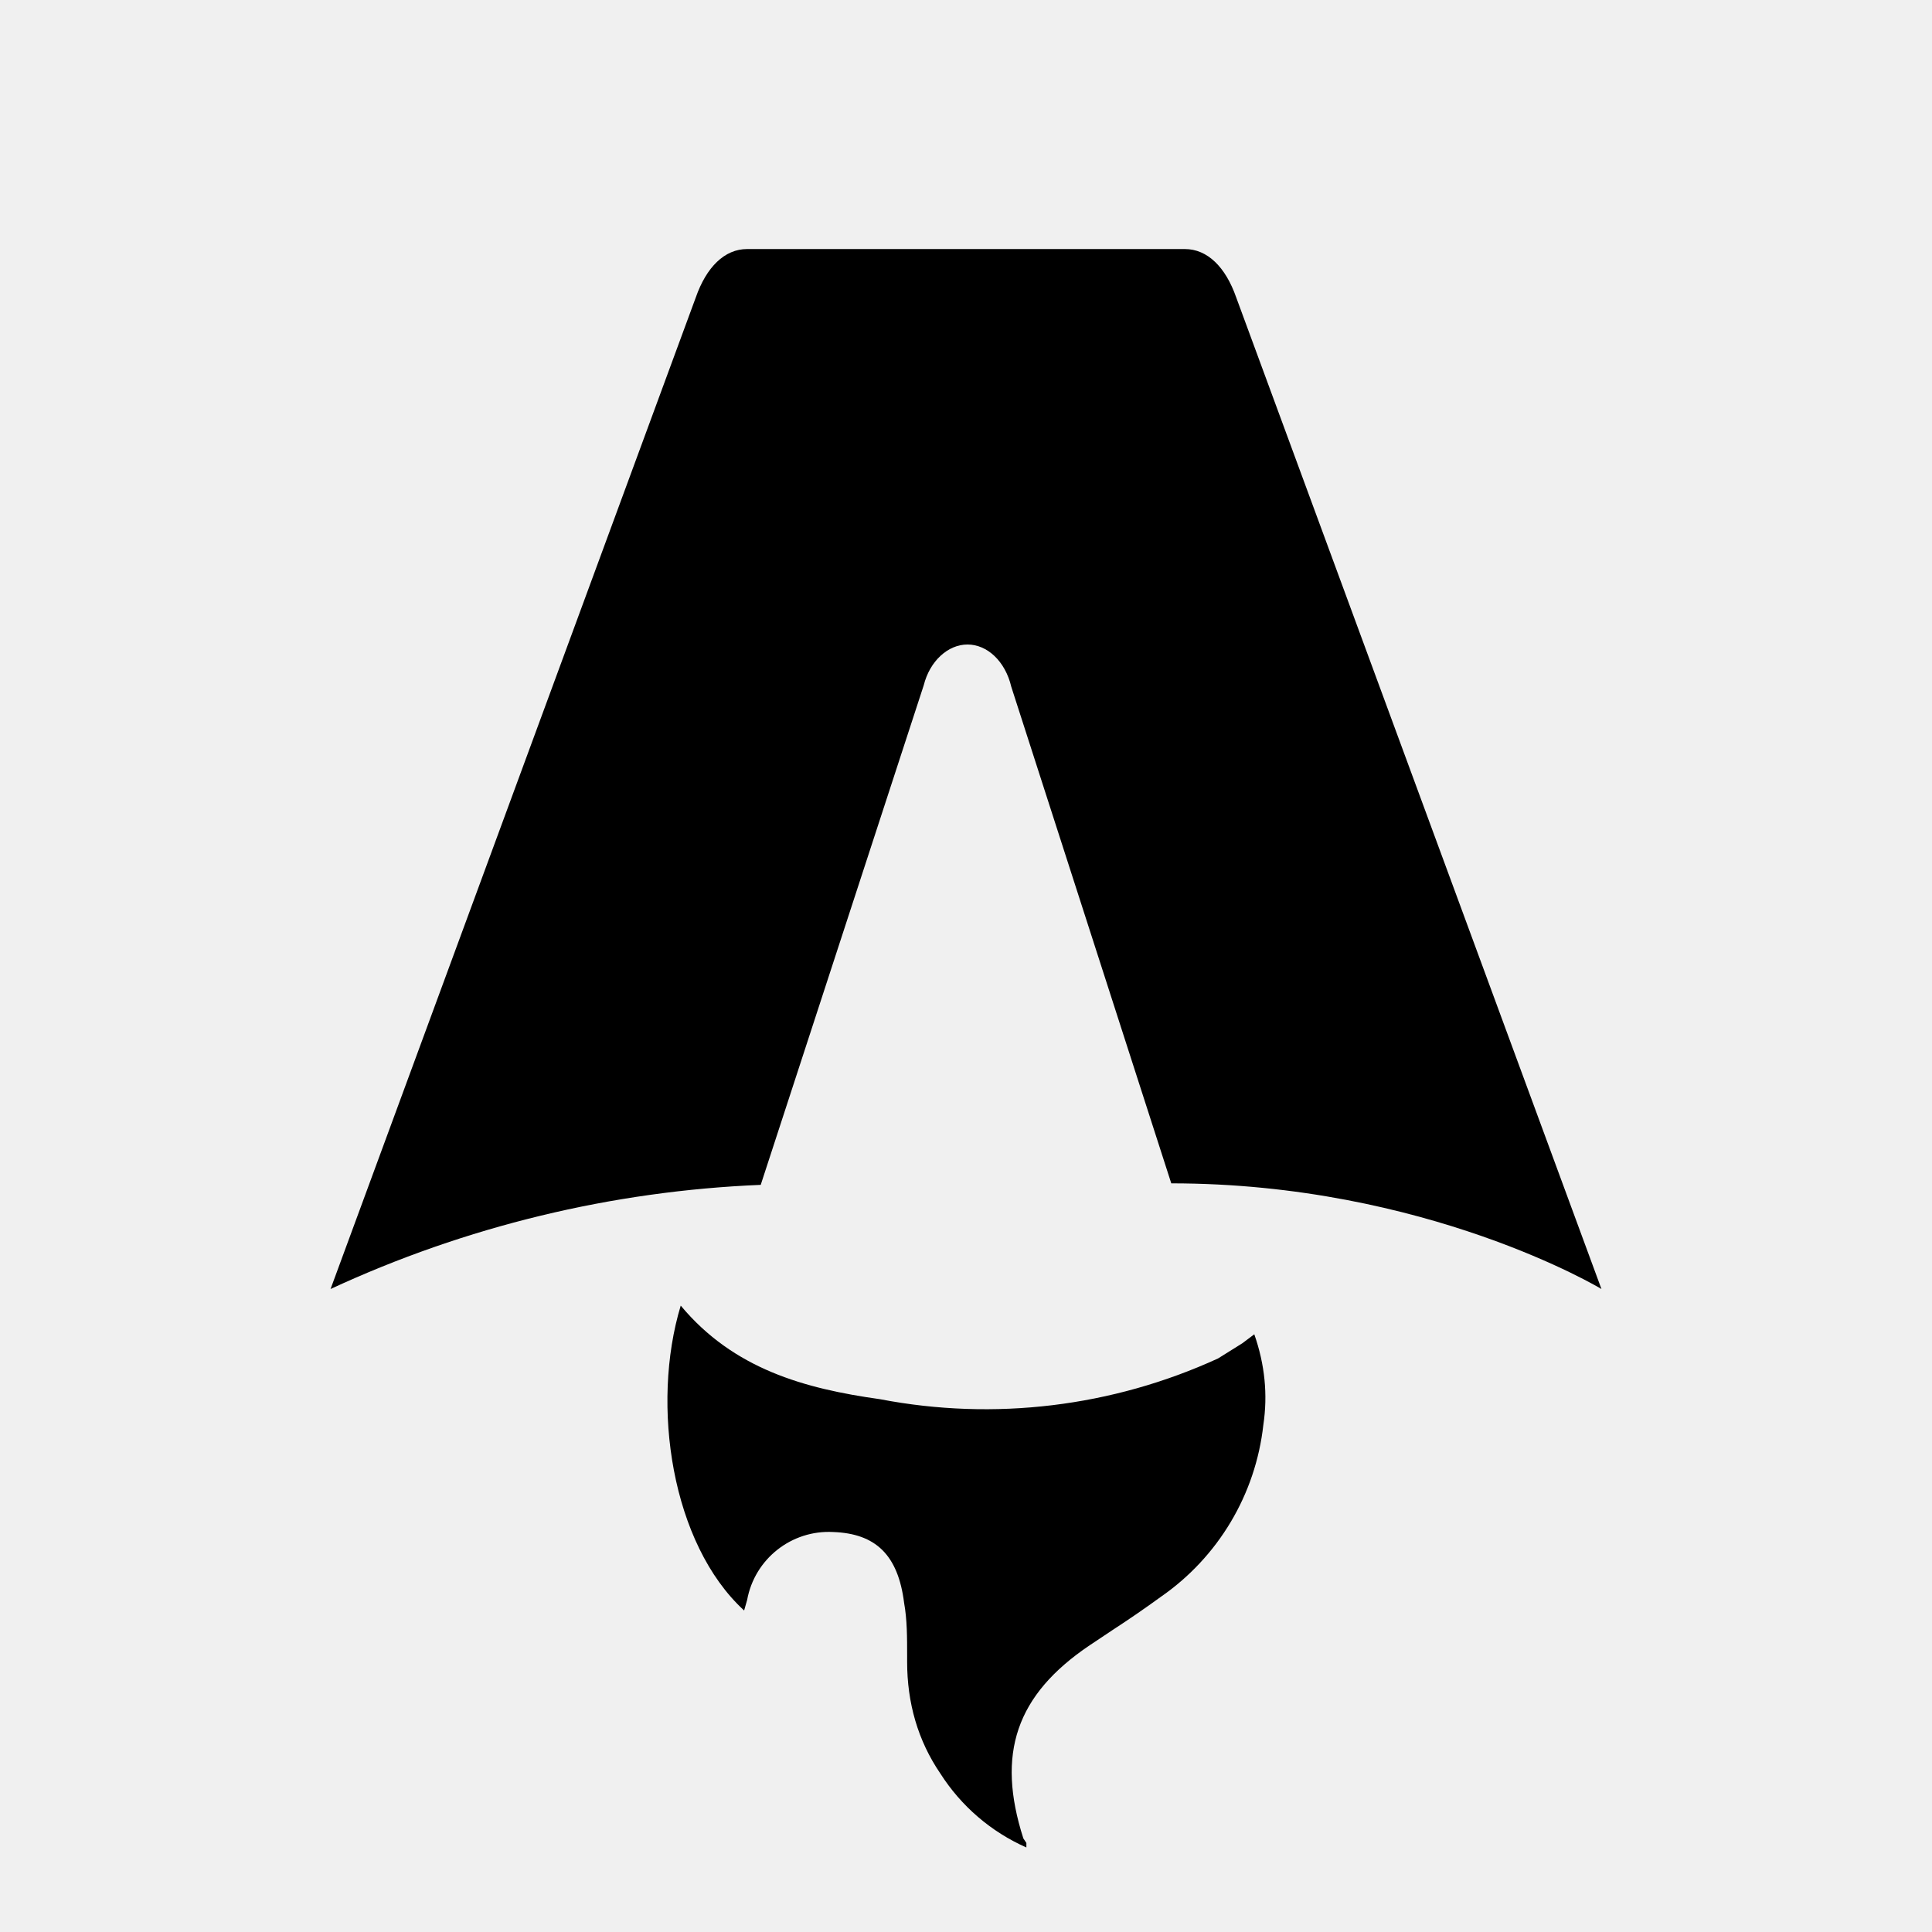
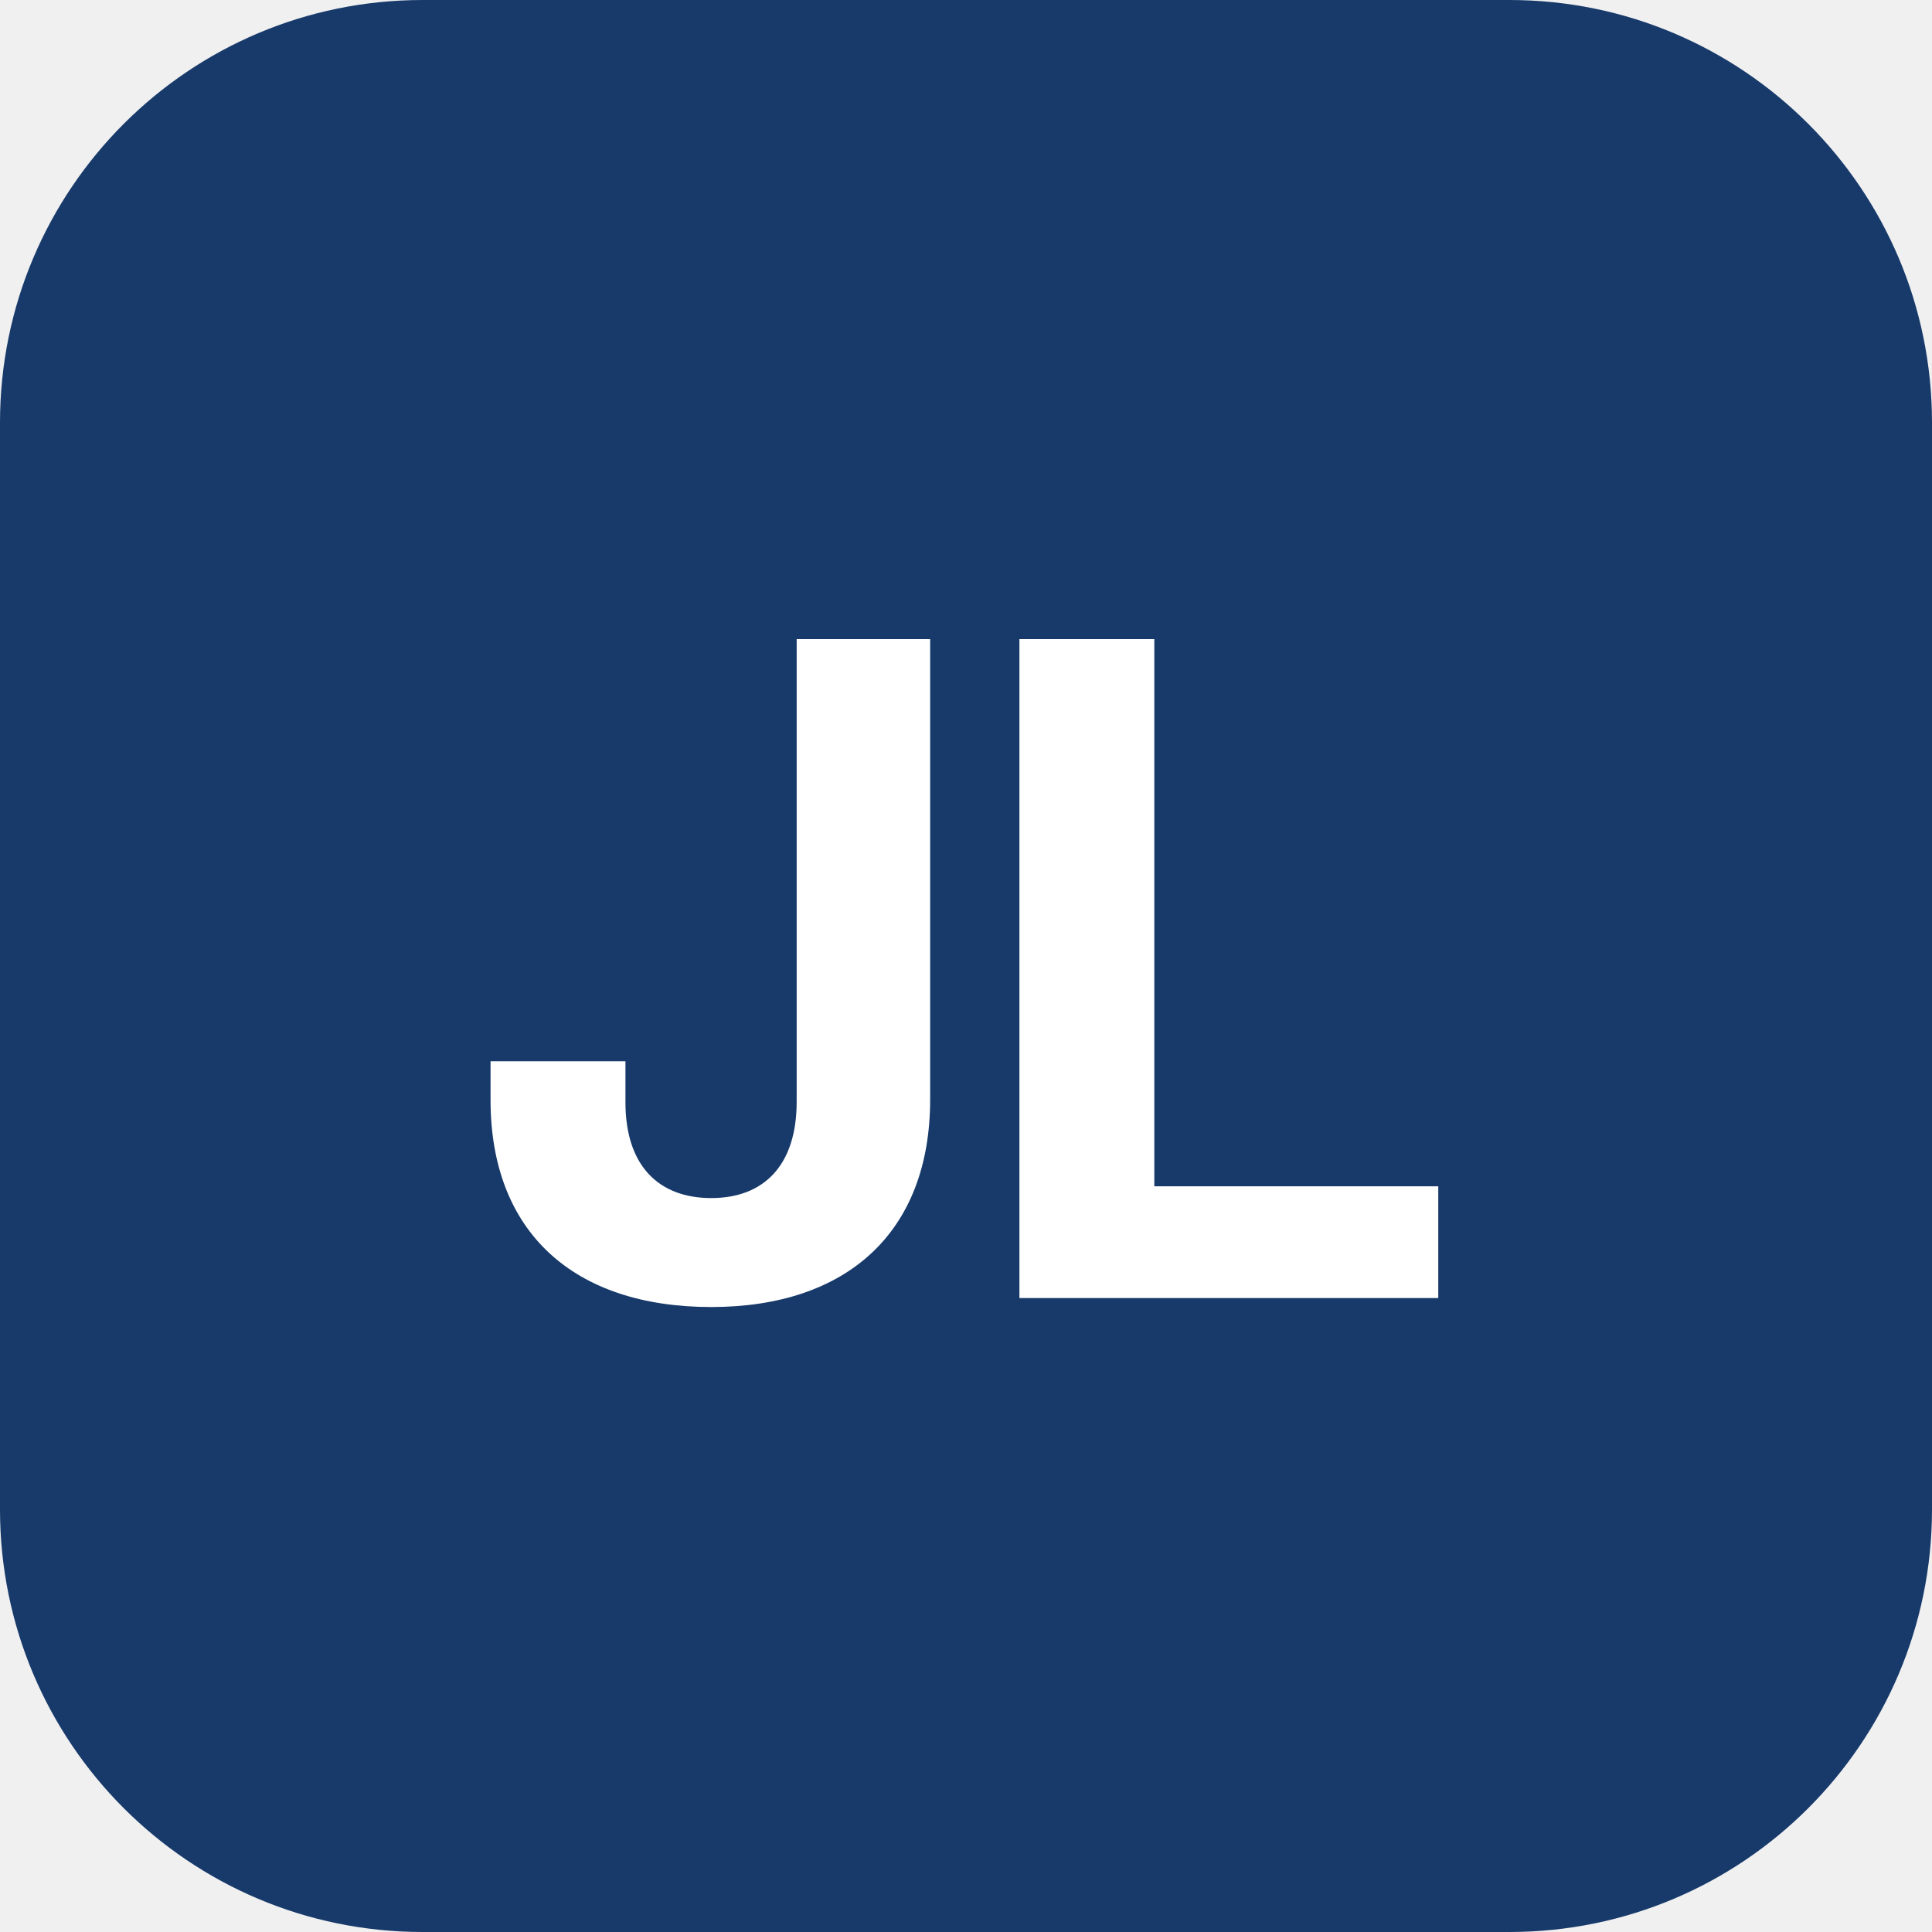
- <svg xmlns="http://www.w3.org/2000/svg" fill="none" viewBox="0 0 128 128">
-   <path d="M50.4 78.5a75.1 75.1 0 0 0-28.5 6.9l24.2-65.7c.7-2 1.9-3.2 3.4-3.2h29c1.5 0 2.7 1.2 3.4 3.2l24.2 65.7s-11.6-7-28.5-7L67 45.5c-.4-1.7-1.6-2.8-2.9-2.8-1.3 0-2.5 1.1-2.9 2.7L50.4 78.5Zm-1.1 28.2Zm-4.2-20.2c-2 6.6-.6 15.8 4.2 20.2a17.5 17.5 0 0 1 .2-.7 5.5 5.5 0 0 1 5.7-4.5c2.8.1 4.3 1.5 4.7 4.7.2 1.1.2 2.3.2 3.5v.4c0 2.7.7 5.2 2.2 7.4a13 13 0 0 0 5.7 4.9v-.3l-.2-.3c-1.8-5.6-.5-9.5 4.4-12.8l1.5-1a73 73 0 0 0 3.2-2.2 16 16 0 0 0 6.8-11.4c.3-2 .1-4-.6-6l-.8.6-1.6 1a37 37 0 0 1-22.4 2.7c-5-.7-9.7-2-13.2-6.2Z" />
-   <style>
-         path { fill: #000; }
-         @media (prefers-color-scheme: dark) {
-             path { fill: #FFF; }
-         }
-     </style>
+ <svg xmlns="http://www.w3.org/2000/svg" viewBox="0 0 64 64">
+   <rect width="64" height="64" rx="14" fill="#173a6b" />
+   <text x="32" y="43" text-anchor="middle" font-family="Inter, Arial, sans-serif" font-size="30" font-weight="700" fill="#fff" letter-spacing="-1">JL</text>
</svg>
